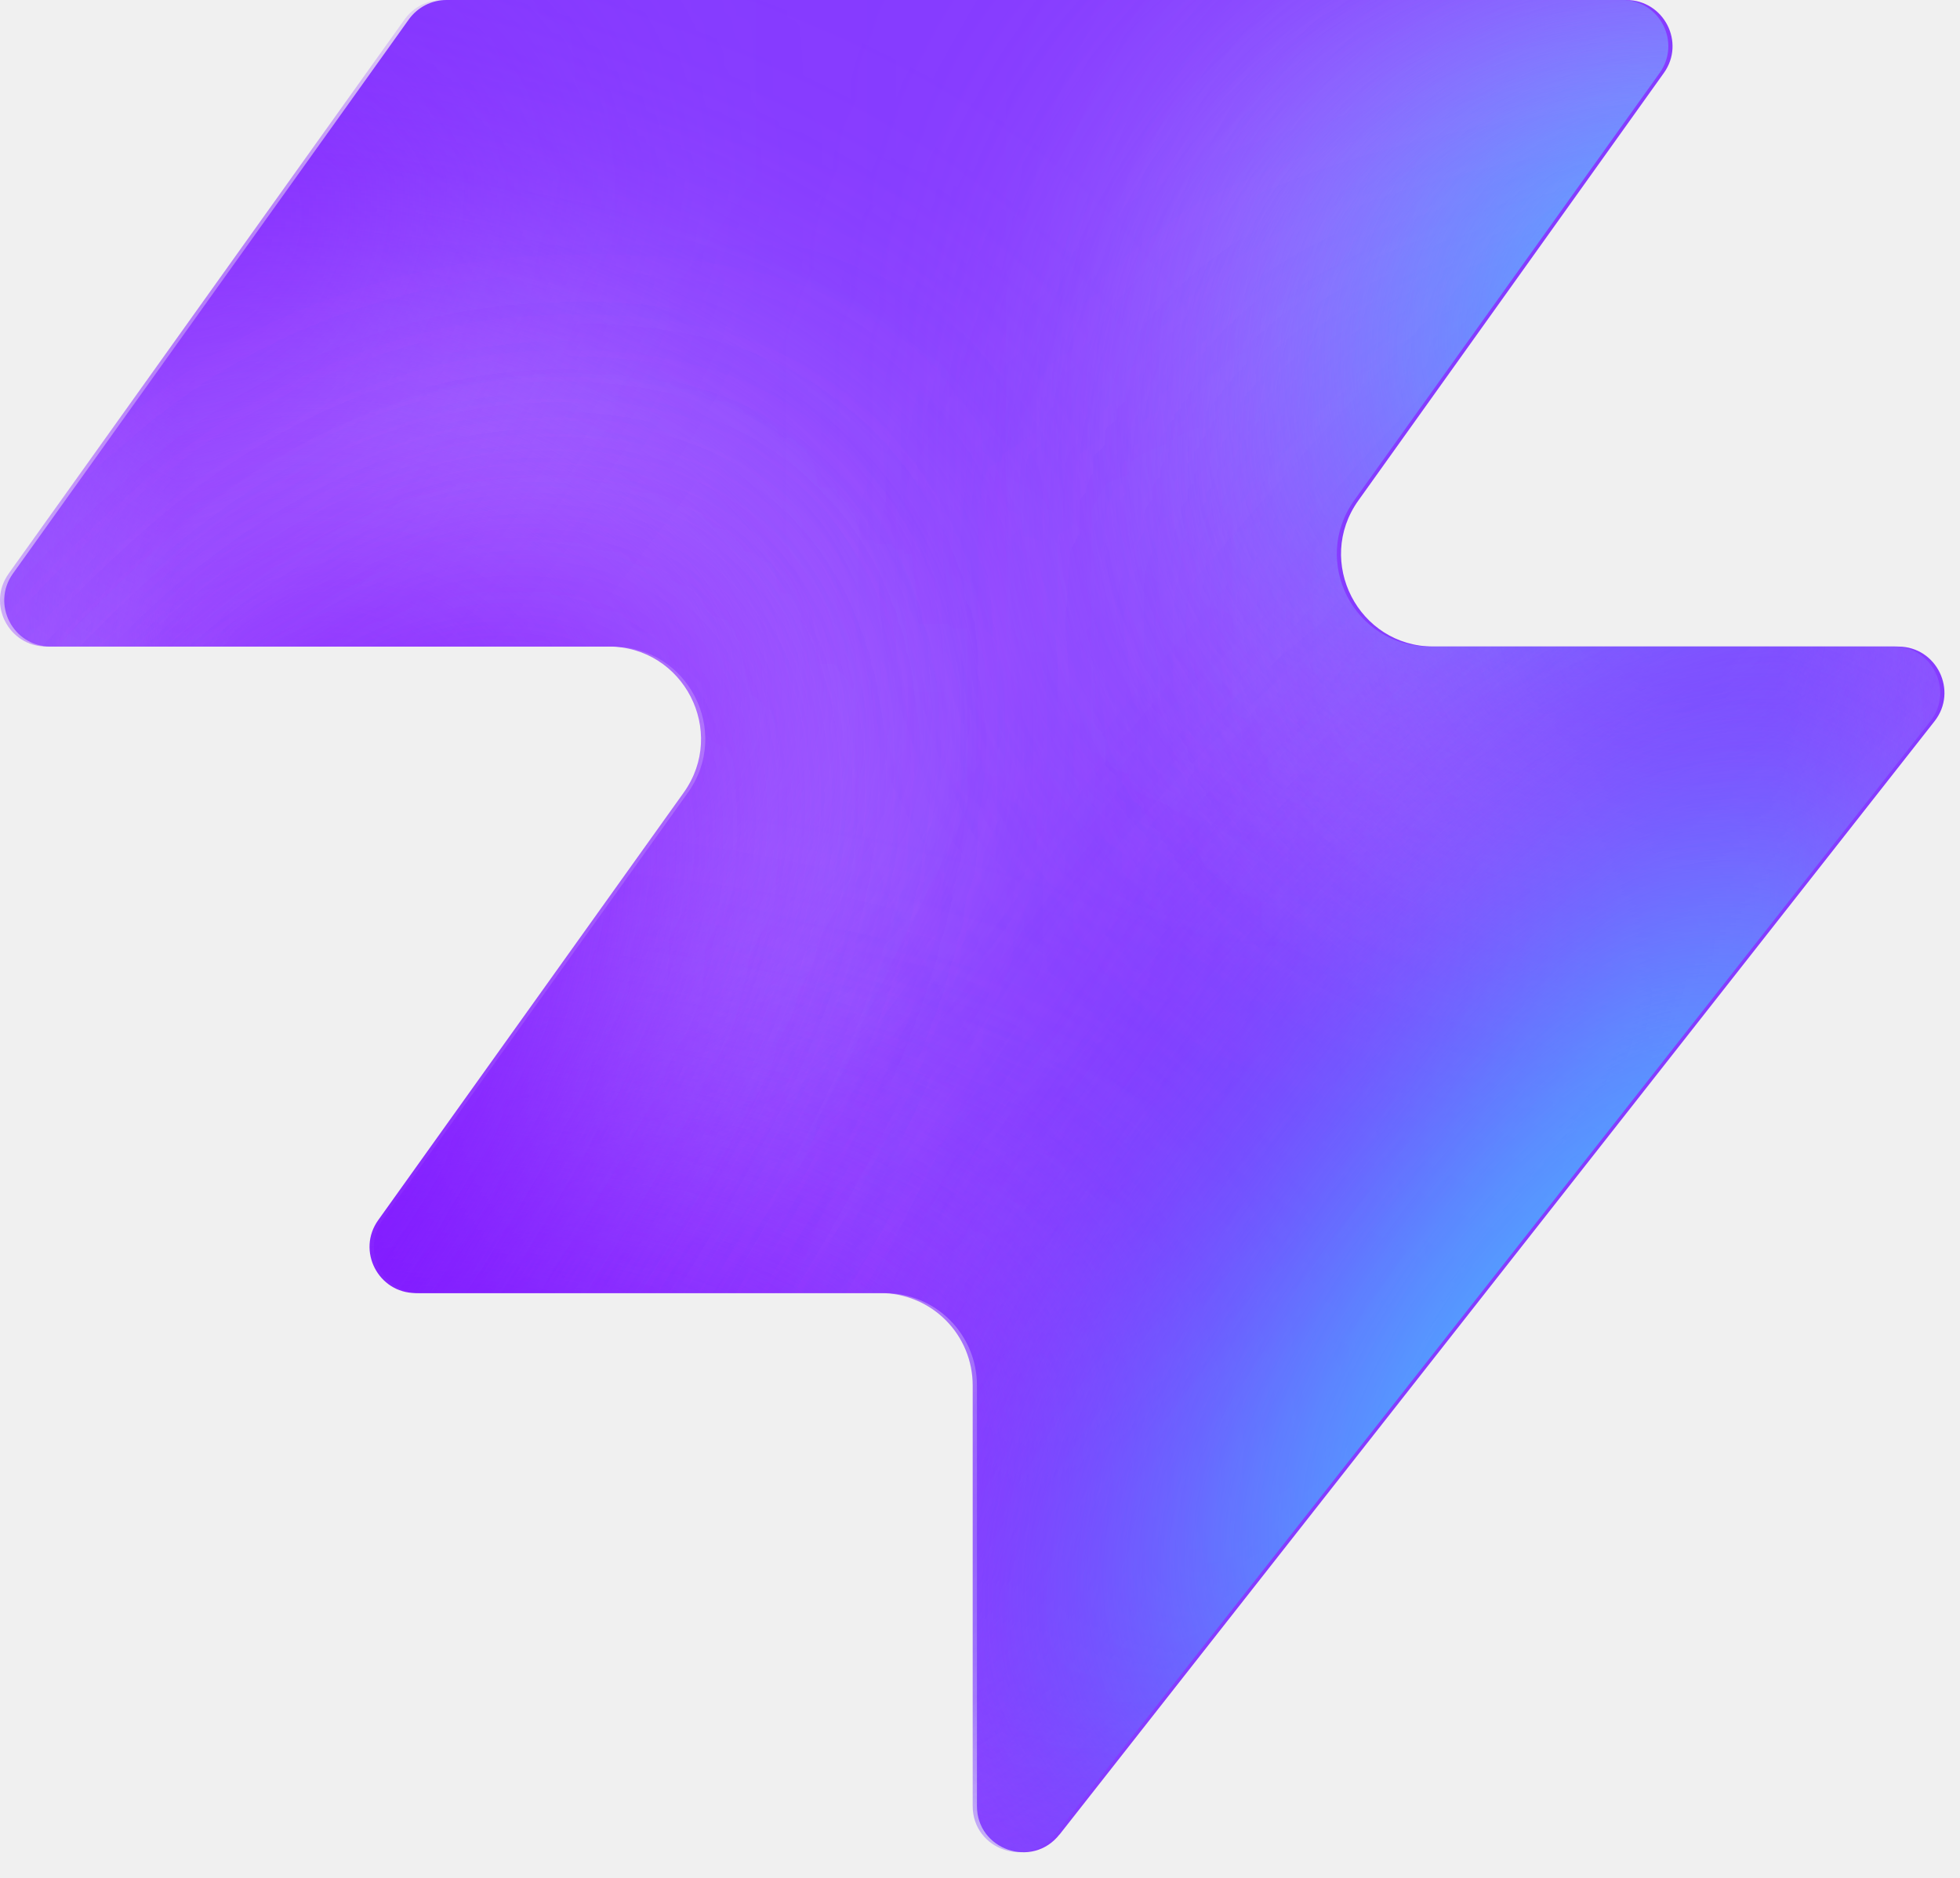
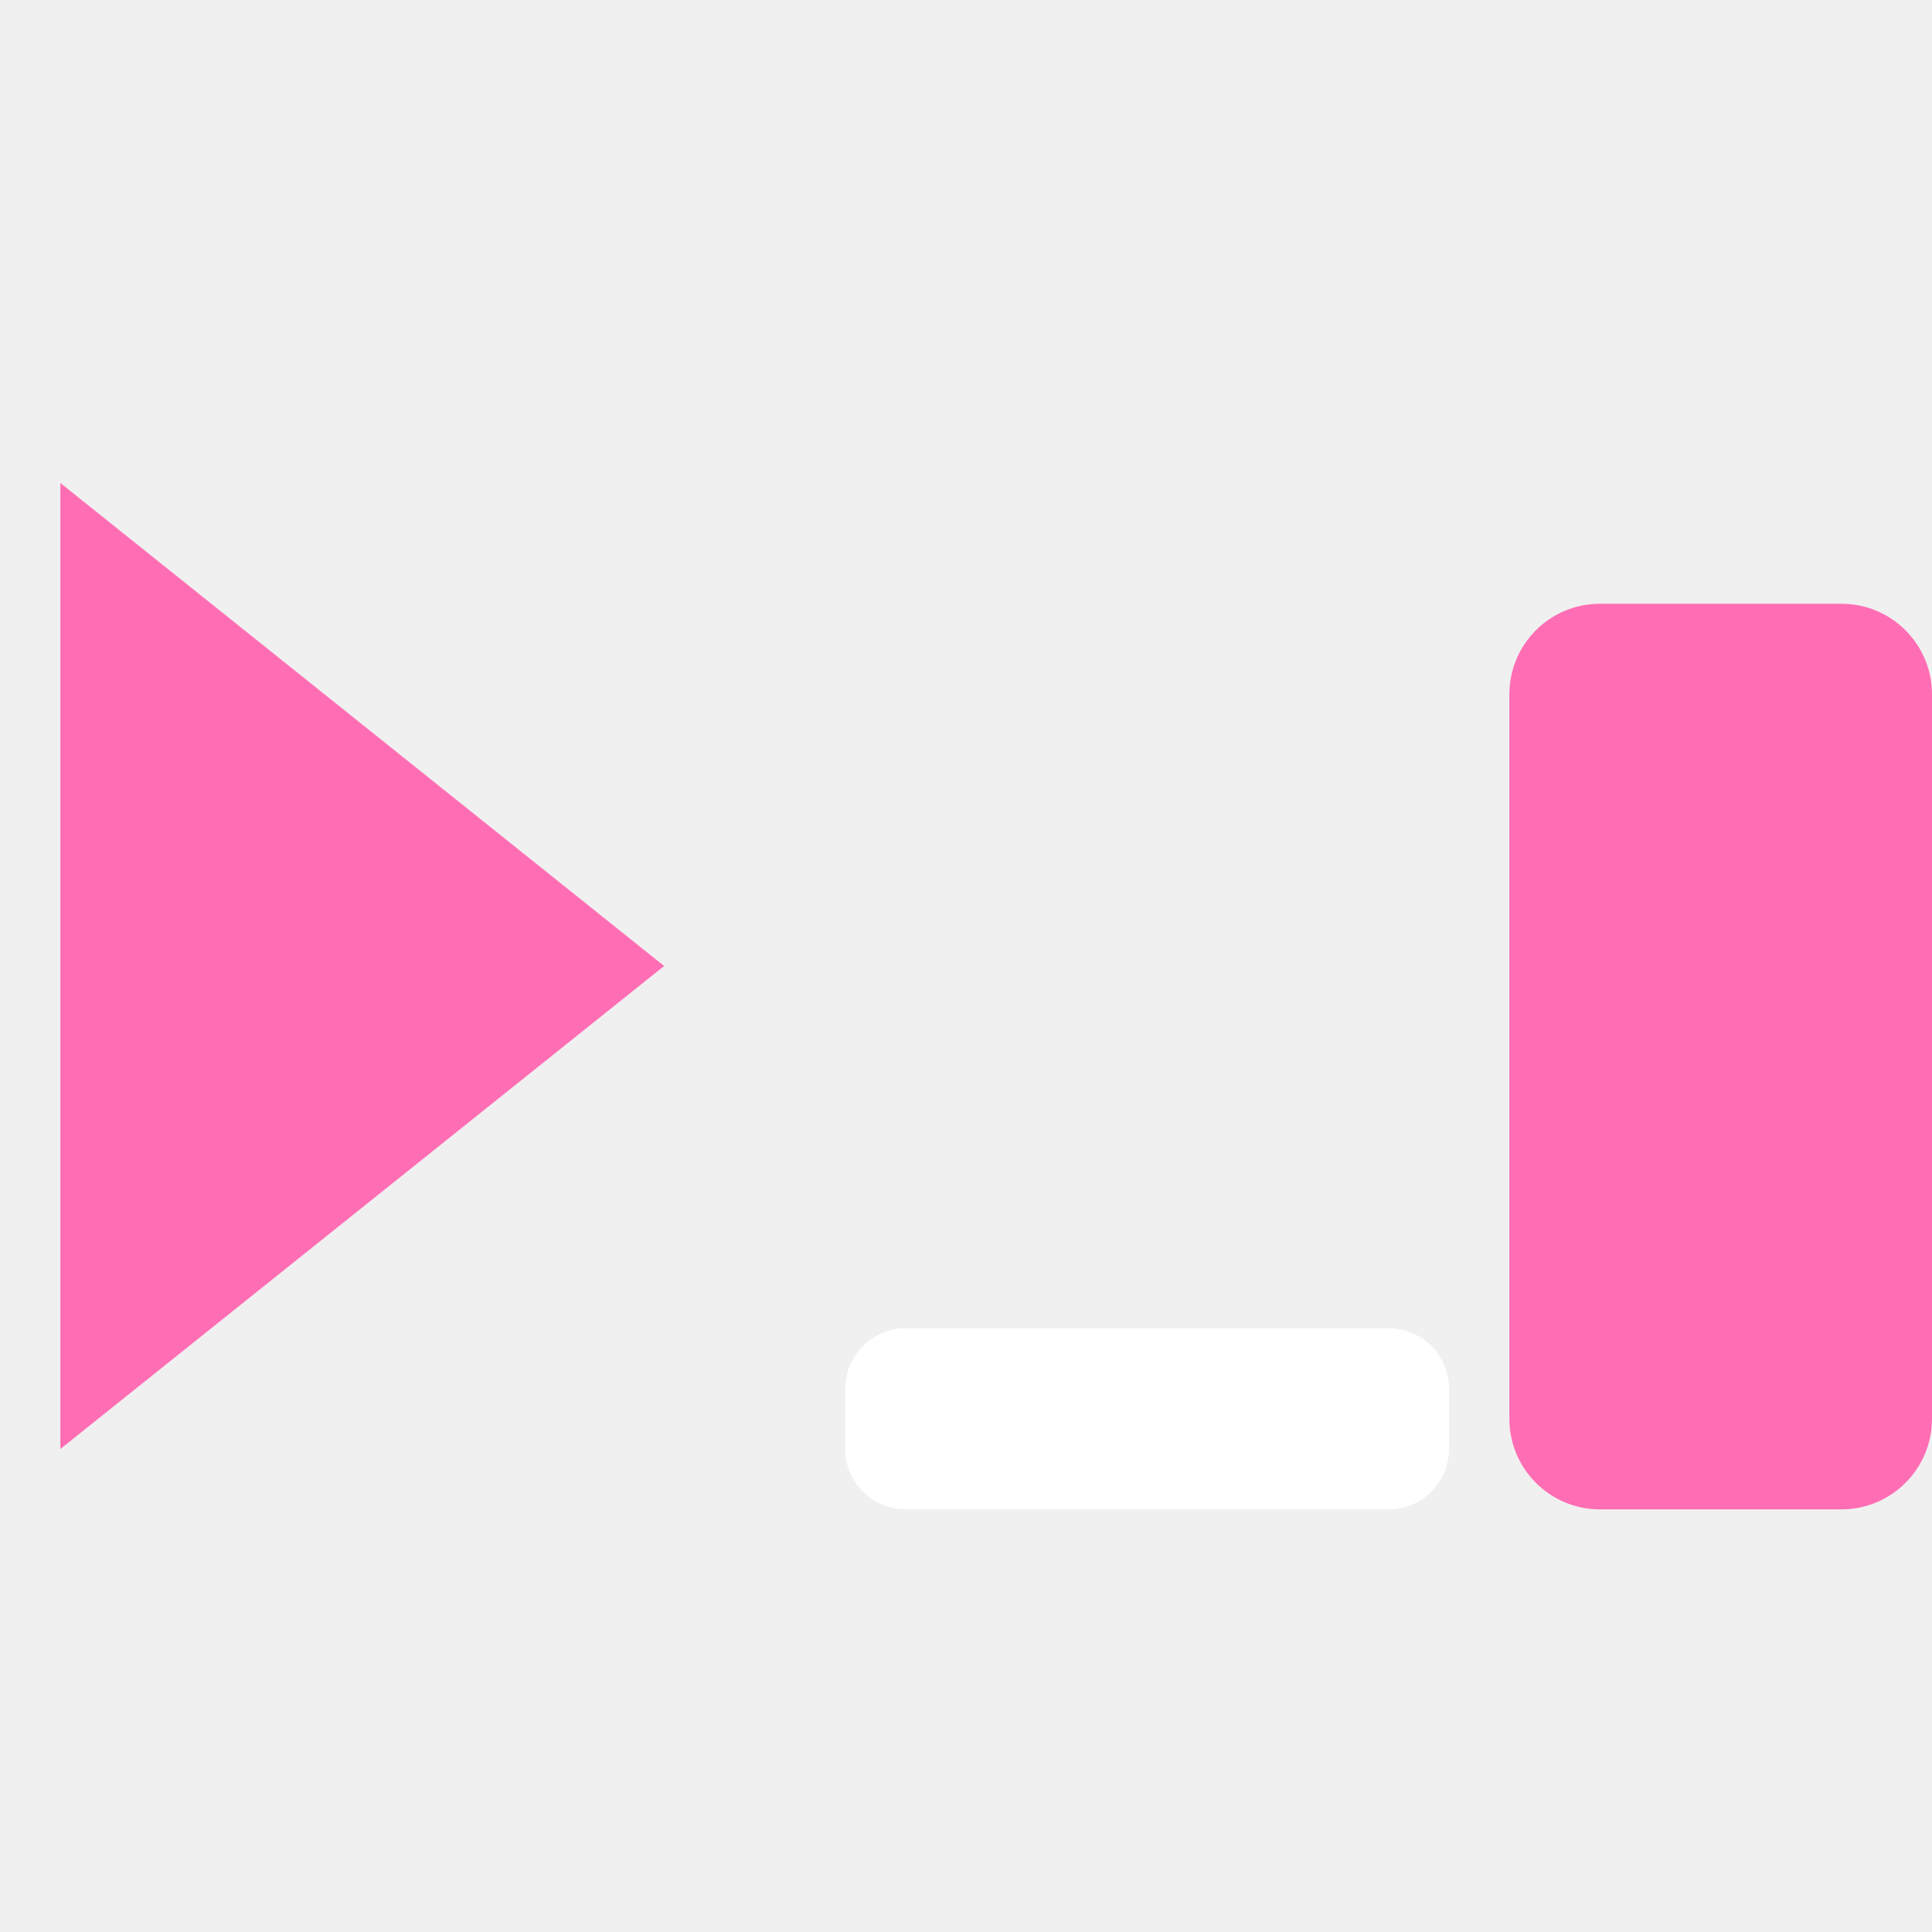
- <svg xmlns="http://www.w3.org/2000/svg" width="48" height="46" fill="none" viewBox="0 0 48 46">
-   <path fill="#863bff" d="M25.946 44.938c-.664.845-2.021.375-2.021-.698V33.937a2.26 2.26 0 0 0-2.262-2.262H10.287c-.92 0-1.456-1.04-.92-1.788l7.48-10.471c1.07-1.497 0-3.578-1.842-3.578H1.237c-.92 0-1.456-1.04-.92-1.788L10.013.474c.214-.297.556-.474.92-.474h28.894c.92 0 1.456 1.04.92 1.788l-7.48 10.471c-1.07 1.498 0 3.579 1.842 3.579h11.377c.943 0 1.473 1.088.89 1.83L25.947 44.94z" style="fill:#863bff;fill:color(display-p3 .525 .23 1);fill-opacity:1" />
-   <mask id="a" width="48" height="46" x="0" y="0" maskUnits="userSpaceOnUse" style="mask-type:alpha">
-     <path fill="#000" d="M25.842 44.938c-.664.844-2.021.375-2.021-.698V33.937a2.26 2.26 0 0 0-2.262-2.262H10.183c-.92 0-1.456-1.04-.92-1.788l7.48-10.471c1.07-1.498 0-3.579-1.842-3.579H1.133c-.92 0-1.456-1.04-.92-1.787L9.91.473c.214-.297.556-.474.92-.474h28.894c.92 0 1.456 1.04.92 1.788l-7.48 10.471c-1.07 1.498 0 3.578 1.842 3.578h11.377c.943 0 1.473 1.088.89 1.832L25.843 44.94z" style="fill:#000;fill-opacity:1" />
-   </mask>
-   <g mask="url(#a)">
-     <g filter="url(#b)">
-       <ellipse cx="5.508" cy="14.704" fill="#ede6ff" rx="5.508" ry="14.704" style="fill:#ede6ff;fill:color(display-p3 .927 .903 1);fill-opacity:1" transform="matrix(.00324 1 1 -.00324 -4.47 31.516)" />
-     </g>
-     <g filter="url(#c)">
-       <ellipse cx="10.399" cy="29.851" fill="#ede6ff" rx="10.399" ry="29.851" style="fill:#ede6ff;fill:color(display-p3 .927 .903 1);fill-opacity:1" transform="matrix(.00324 1 1 -.00324 -39.328 7.883)" />
-     </g>
-     <g filter="url(#d)">
-       <ellipse cx="5.508" cy="30.487" fill="#7e14ff" rx="5.508" ry="30.487" style="fill:#7e14ff;fill:color(display-p3 .492 .077 1);fill-opacity:1" transform="rotate(89.814 -25.913 -14.639)scale(1 -1)" />
-     </g>
-     <g filter="url(#e)">
-       <ellipse cx="5.508" cy="30.599" fill="#7e14ff" rx="5.508" ry="30.599" style="fill:#7e14ff;fill:color(display-p3 .492 .077 1);fill-opacity:1" transform="rotate(89.814 -32.644 -3.334)scale(1 -1)" />
-     </g>
-     <g filter="url(#f)">
-       <ellipse cx="5.508" cy="30.599" fill="#7e14ff" rx="5.508" ry="30.599" style="fill:#7e14ff;fill:color(display-p3 .492 .077 1);fill-opacity:1" transform="matrix(.00324 1 1 -.00324 -34.34 30.47)" />
-     </g>
-     <g filter="url(#g)">
-       <ellipse cx="14.072" cy="22.078" fill="#ede6ff" rx="14.072" ry="22.078" style="fill:#ede6ff;fill:color(display-p3 .927 .903 1);fill-opacity:1" transform="rotate(93.35 24.506 48.493)scale(-1 1)" />
-     </g>
-     <g filter="url(#h)">
-       <ellipse cx="3.47" cy="21.501" fill="#7e14ff" rx="3.47" ry="21.501" style="fill:#7e14ff;fill:color(display-p3 .492 .077 1);fill-opacity:1" transform="rotate(89.009 28.708 47.59)scale(-1 1)" />
-     </g>
-     <g filter="url(#i)">
-       <ellipse cx="3.47" cy="21.501" fill="#7e14ff" rx="3.47" ry="21.501" style="fill:#7e14ff;fill:color(display-p3 .492 .077 1);fill-opacity:1" transform="rotate(89.009 28.708 47.59)scale(-1 1)" />
-     </g>
-     <g filter="url(#j)">
-       <ellipse cx=".387" cy="8.972" fill="#7e14ff" rx="4.407" ry="29.108" style="fill:#7e14ff;fill:color(display-p3 .492 .077 1);fill-opacity:1" transform="rotate(39.51 .387 8.972)" />
-     </g>
-     <g filter="url(#k)">
-       <ellipse cx="47.523" cy="-6.092" fill="#7e14ff" rx="4.407" ry="29.108" style="fill:#7e14ff;fill:color(display-p3 .492 .077 1);fill-opacity:1" transform="rotate(37.892 47.523 -6.092)" />
-     </g>
-     <g filter="url(#l)">
-       <ellipse cx="41.412" cy="6.333" fill="#47bfff" rx="5.971" ry="9.665" style="fill:#47bfff;fill:color(display-p3 .28 .748 1);fill-opacity:1" transform="rotate(37.892 41.412 6.333)" />
-     </g>
-     <g filter="url(#m)">
-       <ellipse cx="-1.879" cy="38.332" fill="#7e14ff" rx="4.407" ry="29.108" style="fill:#7e14ff;fill:color(display-p3 .492 .077 1);fill-opacity:1" transform="rotate(37.892 -1.88 38.332)" />
-     </g>
-     <g filter="url(#n)">
-       <ellipse cx="-1.879" cy="38.332" fill="#7e14ff" rx="4.407" ry="29.108" style="fill:#7e14ff;fill:color(display-p3 .492 .077 1);fill-opacity:1" transform="rotate(37.892 -1.88 38.332)" />
-     </g>
-     <g filter="url(#o)">
-       <ellipse cx="35.651" cy="29.907" fill="#7e14ff" rx="4.407" ry="29.108" style="fill:#7e14ff;fill:color(display-p3 .492 .077 1);fill-opacity:1" transform="rotate(37.892 35.651 29.907)" />
-     </g>
-     <g filter="url(#p)">
-       <ellipse cx="38.418" cy="32.4" fill="#47bfff" rx="5.971" ry="15.297" style="fill:#47bfff;fill:color(display-p3 .28 .748 1);fill-opacity:1" transform="rotate(37.892 38.418 32.4)" />
-     </g>
-   </g>
-   <defs>
-     <filter id="b" width="60.045" height="41.654" x="-19.77" y="16.149" color-interpolation-filters="sRGB" filterUnits="userSpaceOnUse">
-       <feFlood flood-opacity="0" result="BackgroundImageFix" />
-       <feBlend in="SourceGraphic" in2="BackgroundImageFix" result="shape" />
-       <feGaussianBlur result="effect1_foregroundBlur_2002_17158" stdDeviation="7.659" />
-     </filter>
-     <filter id="c" width="90.34" height="51.437" x="-54.613" y="-7.533" color-interpolation-filters="sRGB" filterUnits="userSpaceOnUse">
-       <feFlood flood-opacity="0" result="BackgroundImageFix" />
-       <feBlend in="SourceGraphic" in2="BackgroundImageFix" result="shape" />
-       <feGaussianBlur result="effect1_foregroundBlur_2002_17158" stdDeviation="7.659" />
-     </filter>
-     <filter id="d" width="79.355" height="29.4" x="-49.64" y="2.03" color-interpolation-filters="sRGB" filterUnits="userSpaceOnUse">
-       <feFlood flood-opacity="0" result="BackgroundImageFix" />
-       <feBlend in="SourceGraphic" in2="BackgroundImageFix" result="shape" />
-       <feGaussianBlur result="effect1_foregroundBlur_2002_17158" stdDeviation="4.596" />
-     </filter>
-     <filter id="e" width="79.579" height="29.4" x="-45.045" y="20.029" color-interpolation-filters="sRGB" filterUnits="userSpaceOnUse">
-       <feFlood flood-opacity="0" result="BackgroundImageFix" />
-       <feBlend in="SourceGraphic" in2="BackgroundImageFix" result="shape" />
-       <feGaussianBlur result="effect1_foregroundBlur_2002_17158" stdDeviation="4.596" />
-     </filter>
-     <filter id="f" width="79.579" height="29.4" x="-43.513" y="21.178" color-interpolation-filters="sRGB" filterUnits="userSpaceOnUse">
-       <feFlood flood-opacity="0" result="BackgroundImageFix" />
-       <feBlend in="SourceGraphic" in2="BackgroundImageFix" result="shape" />
-       <feGaussianBlur result="effect1_foregroundBlur_2002_17158" stdDeviation="4.596" />
-     </filter>
-     <filter id="g" width="74.749" height="58.852" x="15.756" y="-17.901" color-interpolation-filters="sRGB" filterUnits="userSpaceOnUse">
-       <feFlood flood-opacity="0" result="BackgroundImageFix" />
-       <feBlend in="SourceGraphic" in2="BackgroundImageFix" result="shape" />
-       <feGaussianBlur result="effect1_foregroundBlur_2002_17158" stdDeviation="7.659" />
-     </filter>
-     <filter id="h" width="61.377" height="25.362" x="23.548" y="2.284" color-interpolation-filters="sRGB" filterUnits="userSpaceOnUse">
-       <feFlood flood-opacity="0" result="BackgroundImageFix" />
-       <feBlend in="SourceGraphic" in2="BackgroundImageFix" result="shape" />
-       <feGaussianBlur result="effect1_foregroundBlur_2002_17158" stdDeviation="4.596" />
-     </filter>
-     <filter id="i" width="61.377" height="25.362" x="23.548" y="2.284" color-interpolation-filters="sRGB" filterUnits="userSpaceOnUse">
-       <feFlood flood-opacity="0" result="BackgroundImageFix" />
-       <feBlend in="SourceGraphic" in2="BackgroundImageFix" result="shape" />
-       <feGaussianBlur result="effect1_foregroundBlur_2002_17158" stdDeviation="4.596" />
-     </filter>
-     <filter id="j" width="56.045" height="63.649" x="-27.636" y="-22.853" color-interpolation-filters="sRGB" filterUnits="userSpaceOnUse">
-       <feFlood flood-opacity="0" result="BackgroundImageFix" />
-       <feBlend in="SourceGraphic" in2="BackgroundImageFix" result="shape" />
-       <feGaussianBlur result="effect1_foregroundBlur_2002_17158" stdDeviation="4.596" />
-     </filter>
-     <filter id="k" width="54.814" height="64.646" x="20.116" y="-38.415" color-interpolation-filters="sRGB" filterUnits="userSpaceOnUse">
-       <feFlood flood-opacity="0" result="BackgroundImageFix" />
-       <feBlend in="SourceGraphic" in2="BackgroundImageFix" result="shape" />
-       <feGaussianBlur result="effect1_foregroundBlur_2002_17158" stdDeviation="4.596" />
-     </filter>
-     <filter id="l" width="33.541" height="35.313" x="24.641" y="-11.323" color-interpolation-filters="sRGB" filterUnits="userSpaceOnUse">
-       <feFlood flood-opacity="0" result="BackgroundImageFix" />
-       <feBlend in="SourceGraphic" in2="BackgroundImageFix" result="shape" />
-       <feGaussianBlur result="effect1_foregroundBlur_2002_17158" stdDeviation="4.596" />
-     </filter>
-     <filter id="m" width="54.814" height="64.646" x="-29.286" y="6.009" color-interpolation-filters="sRGB" filterUnits="userSpaceOnUse">
-       <feFlood flood-opacity="0" result="BackgroundImageFix" />
-       <feBlend in="SourceGraphic" in2="BackgroundImageFix" result="shape" />
-       <feGaussianBlur result="effect1_foregroundBlur_2002_17158" stdDeviation="4.596" />
-     </filter>
-     <filter id="n" width="54.814" height="64.646" x="-29.286" y="6.009" color-interpolation-filters="sRGB" filterUnits="userSpaceOnUse">
-       <feFlood flood-opacity="0" result="BackgroundImageFix" />
-       <feBlend in="SourceGraphic" in2="BackgroundImageFix" result="shape" />
-       <feGaussianBlur result="effect1_foregroundBlur_2002_17158" stdDeviation="4.596" />
-     </filter>
-     <filter id="o" width="54.814" height="64.646" x="8.244" y="-2.416" color-interpolation-filters="sRGB" filterUnits="userSpaceOnUse">
-       <feFlood flood-opacity="0" result="BackgroundImageFix" />
-       <feBlend in="SourceGraphic" in2="BackgroundImageFix" result="shape" />
-       <feGaussianBlur result="effect1_foregroundBlur_2002_17158" stdDeviation="4.596" />
-     </filter>
-     <filter id="p" width="39.409" height="43.623" x="18.713" y="10.588" color-interpolation-filters="sRGB" filterUnits="userSpaceOnUse">
-       <feFlood flood-opacity="0" result="BackgroundImageFix" />
-       <feBlend in="SourceGraphic" in2="BackgroundImageFix" result="shape" />
-       <feGaussianBlur result="effect1_foregroundBlur_2002_17158" stdDeviation="4.596" />
-     </filter>
-   </defs>
+ <svg xmlns="http://www.w3.org/2000/svg" width="32" height="32" viewBox="0 0 32 32">
+   <polygon points="1,8 11,16 1,24" fill="#ff6eb4" />
+   <rect x="14" y="22" width="10" height="3" rx="1" fill="#ffffff" />
+   <rect x="25" y="10" width="7" height="15" rx="1.5" fill="#ff6eb4" />
</svg>
